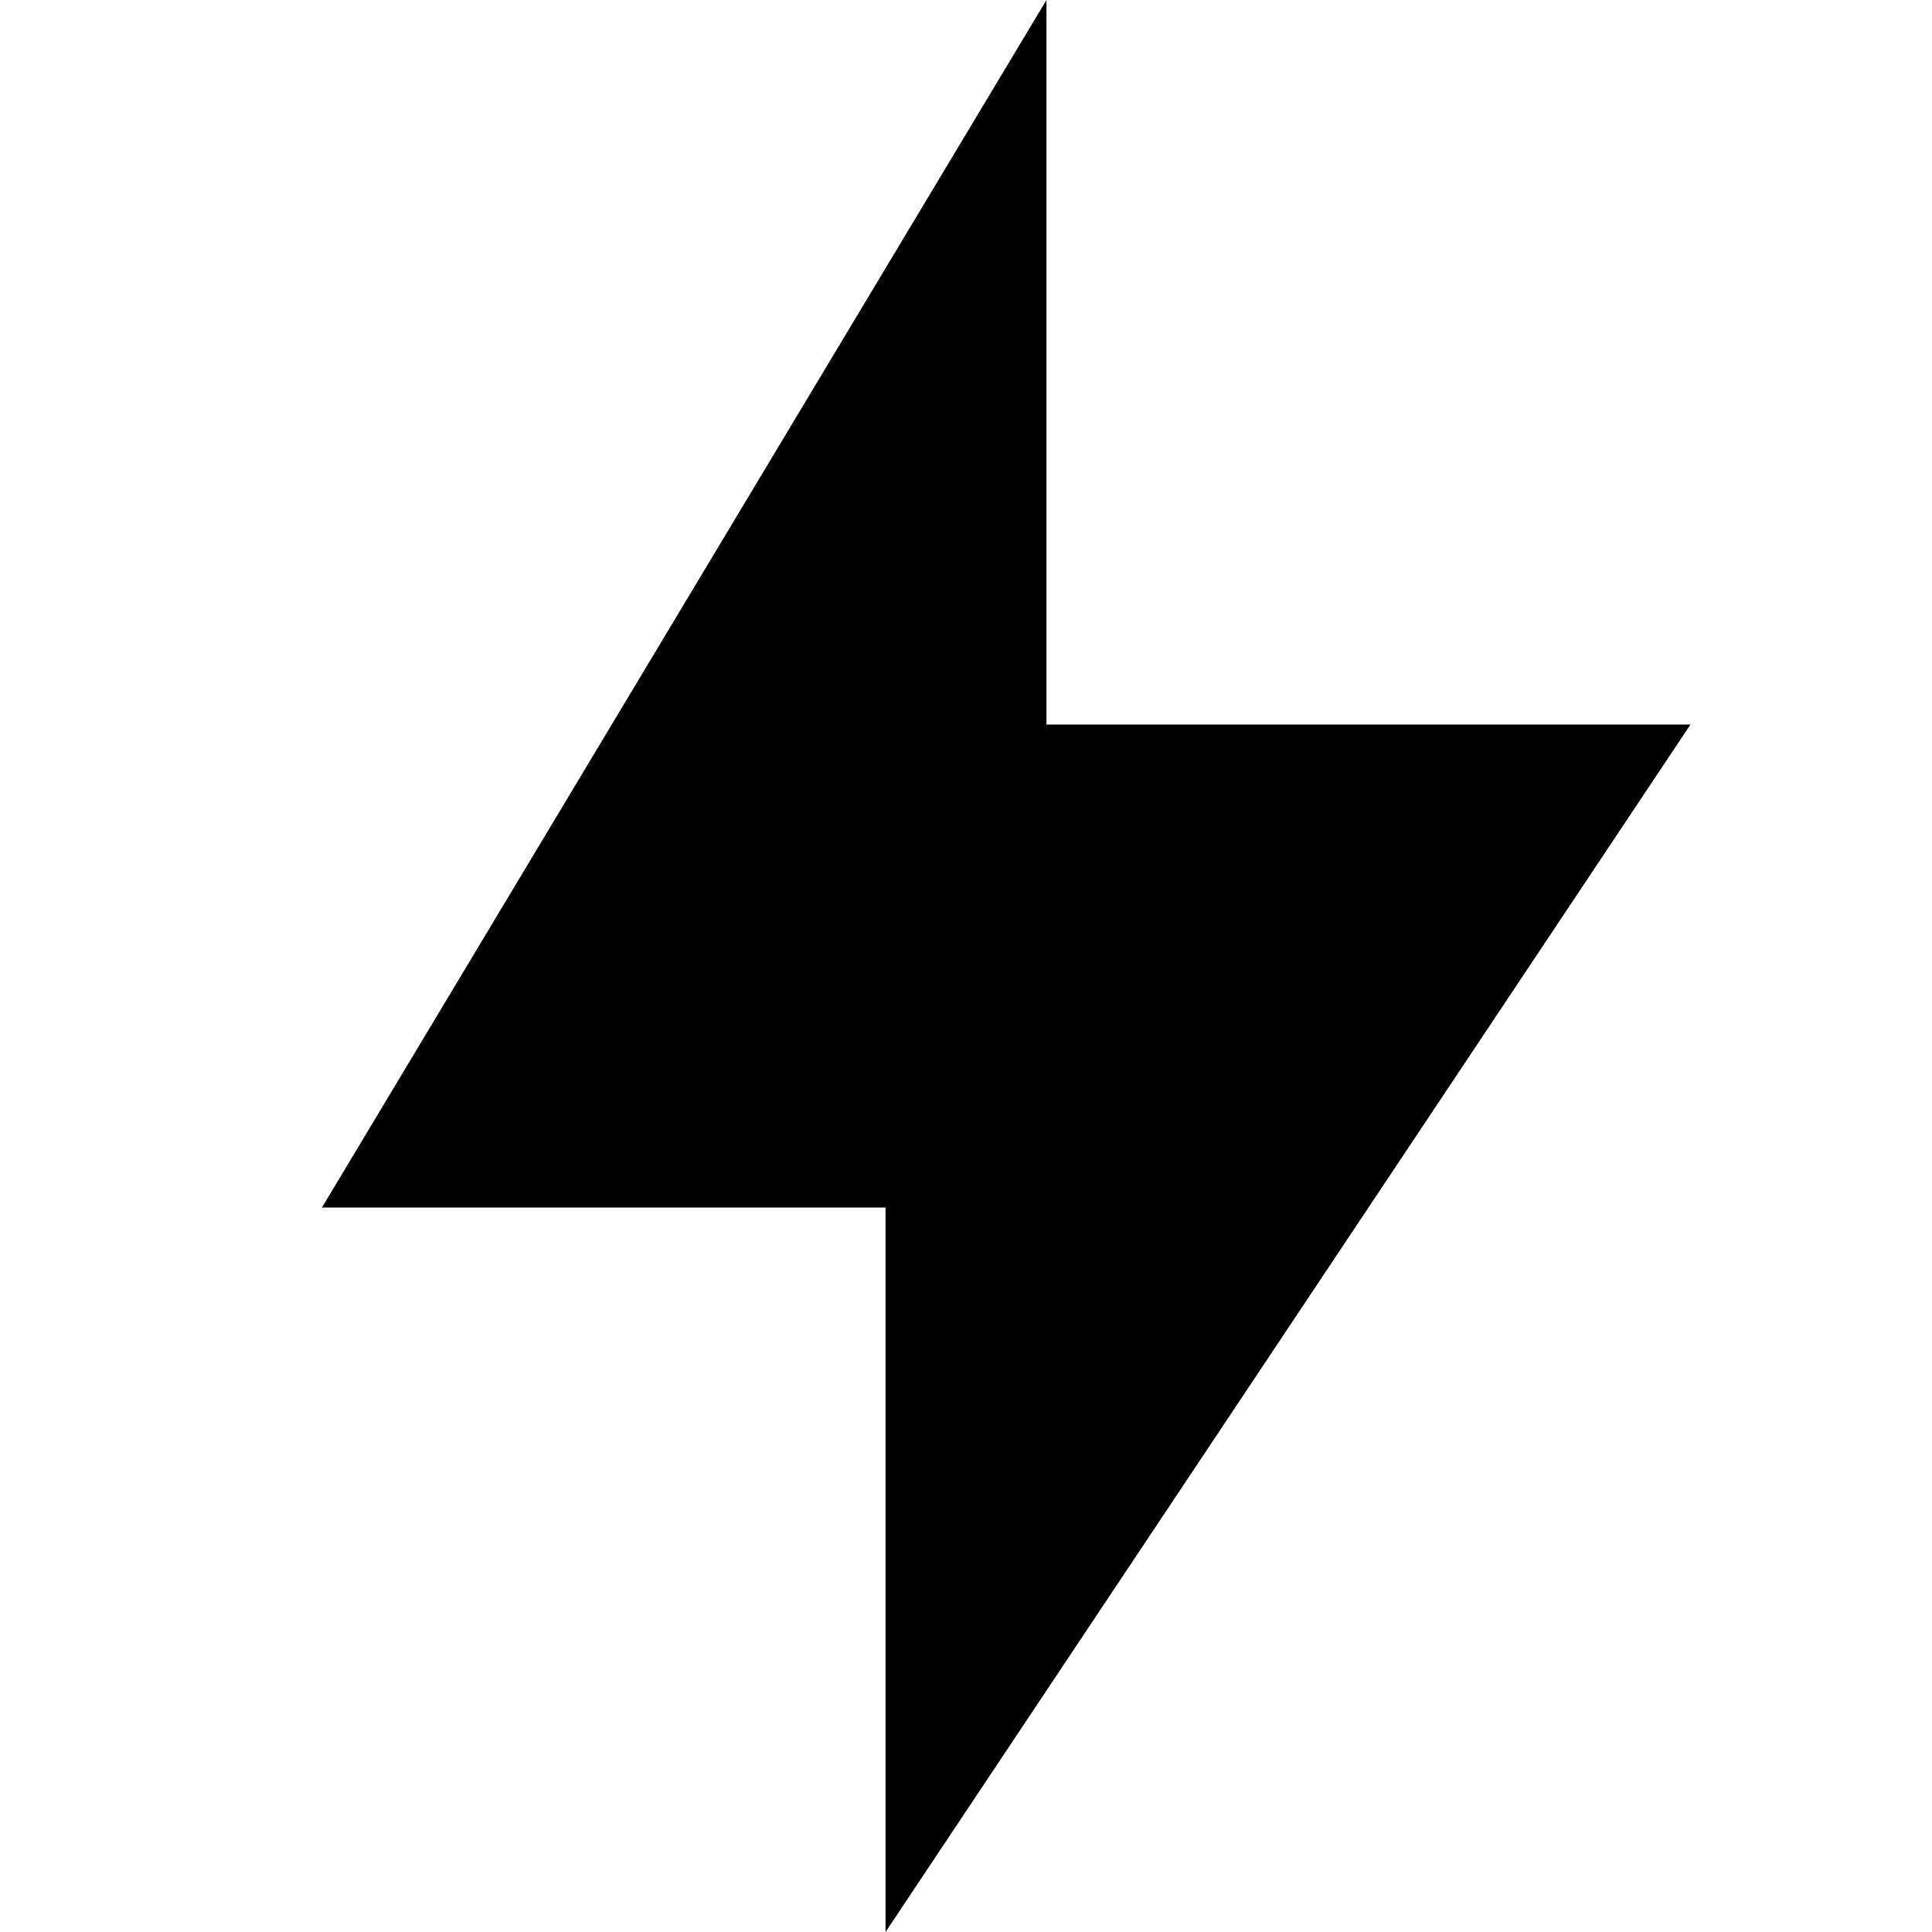
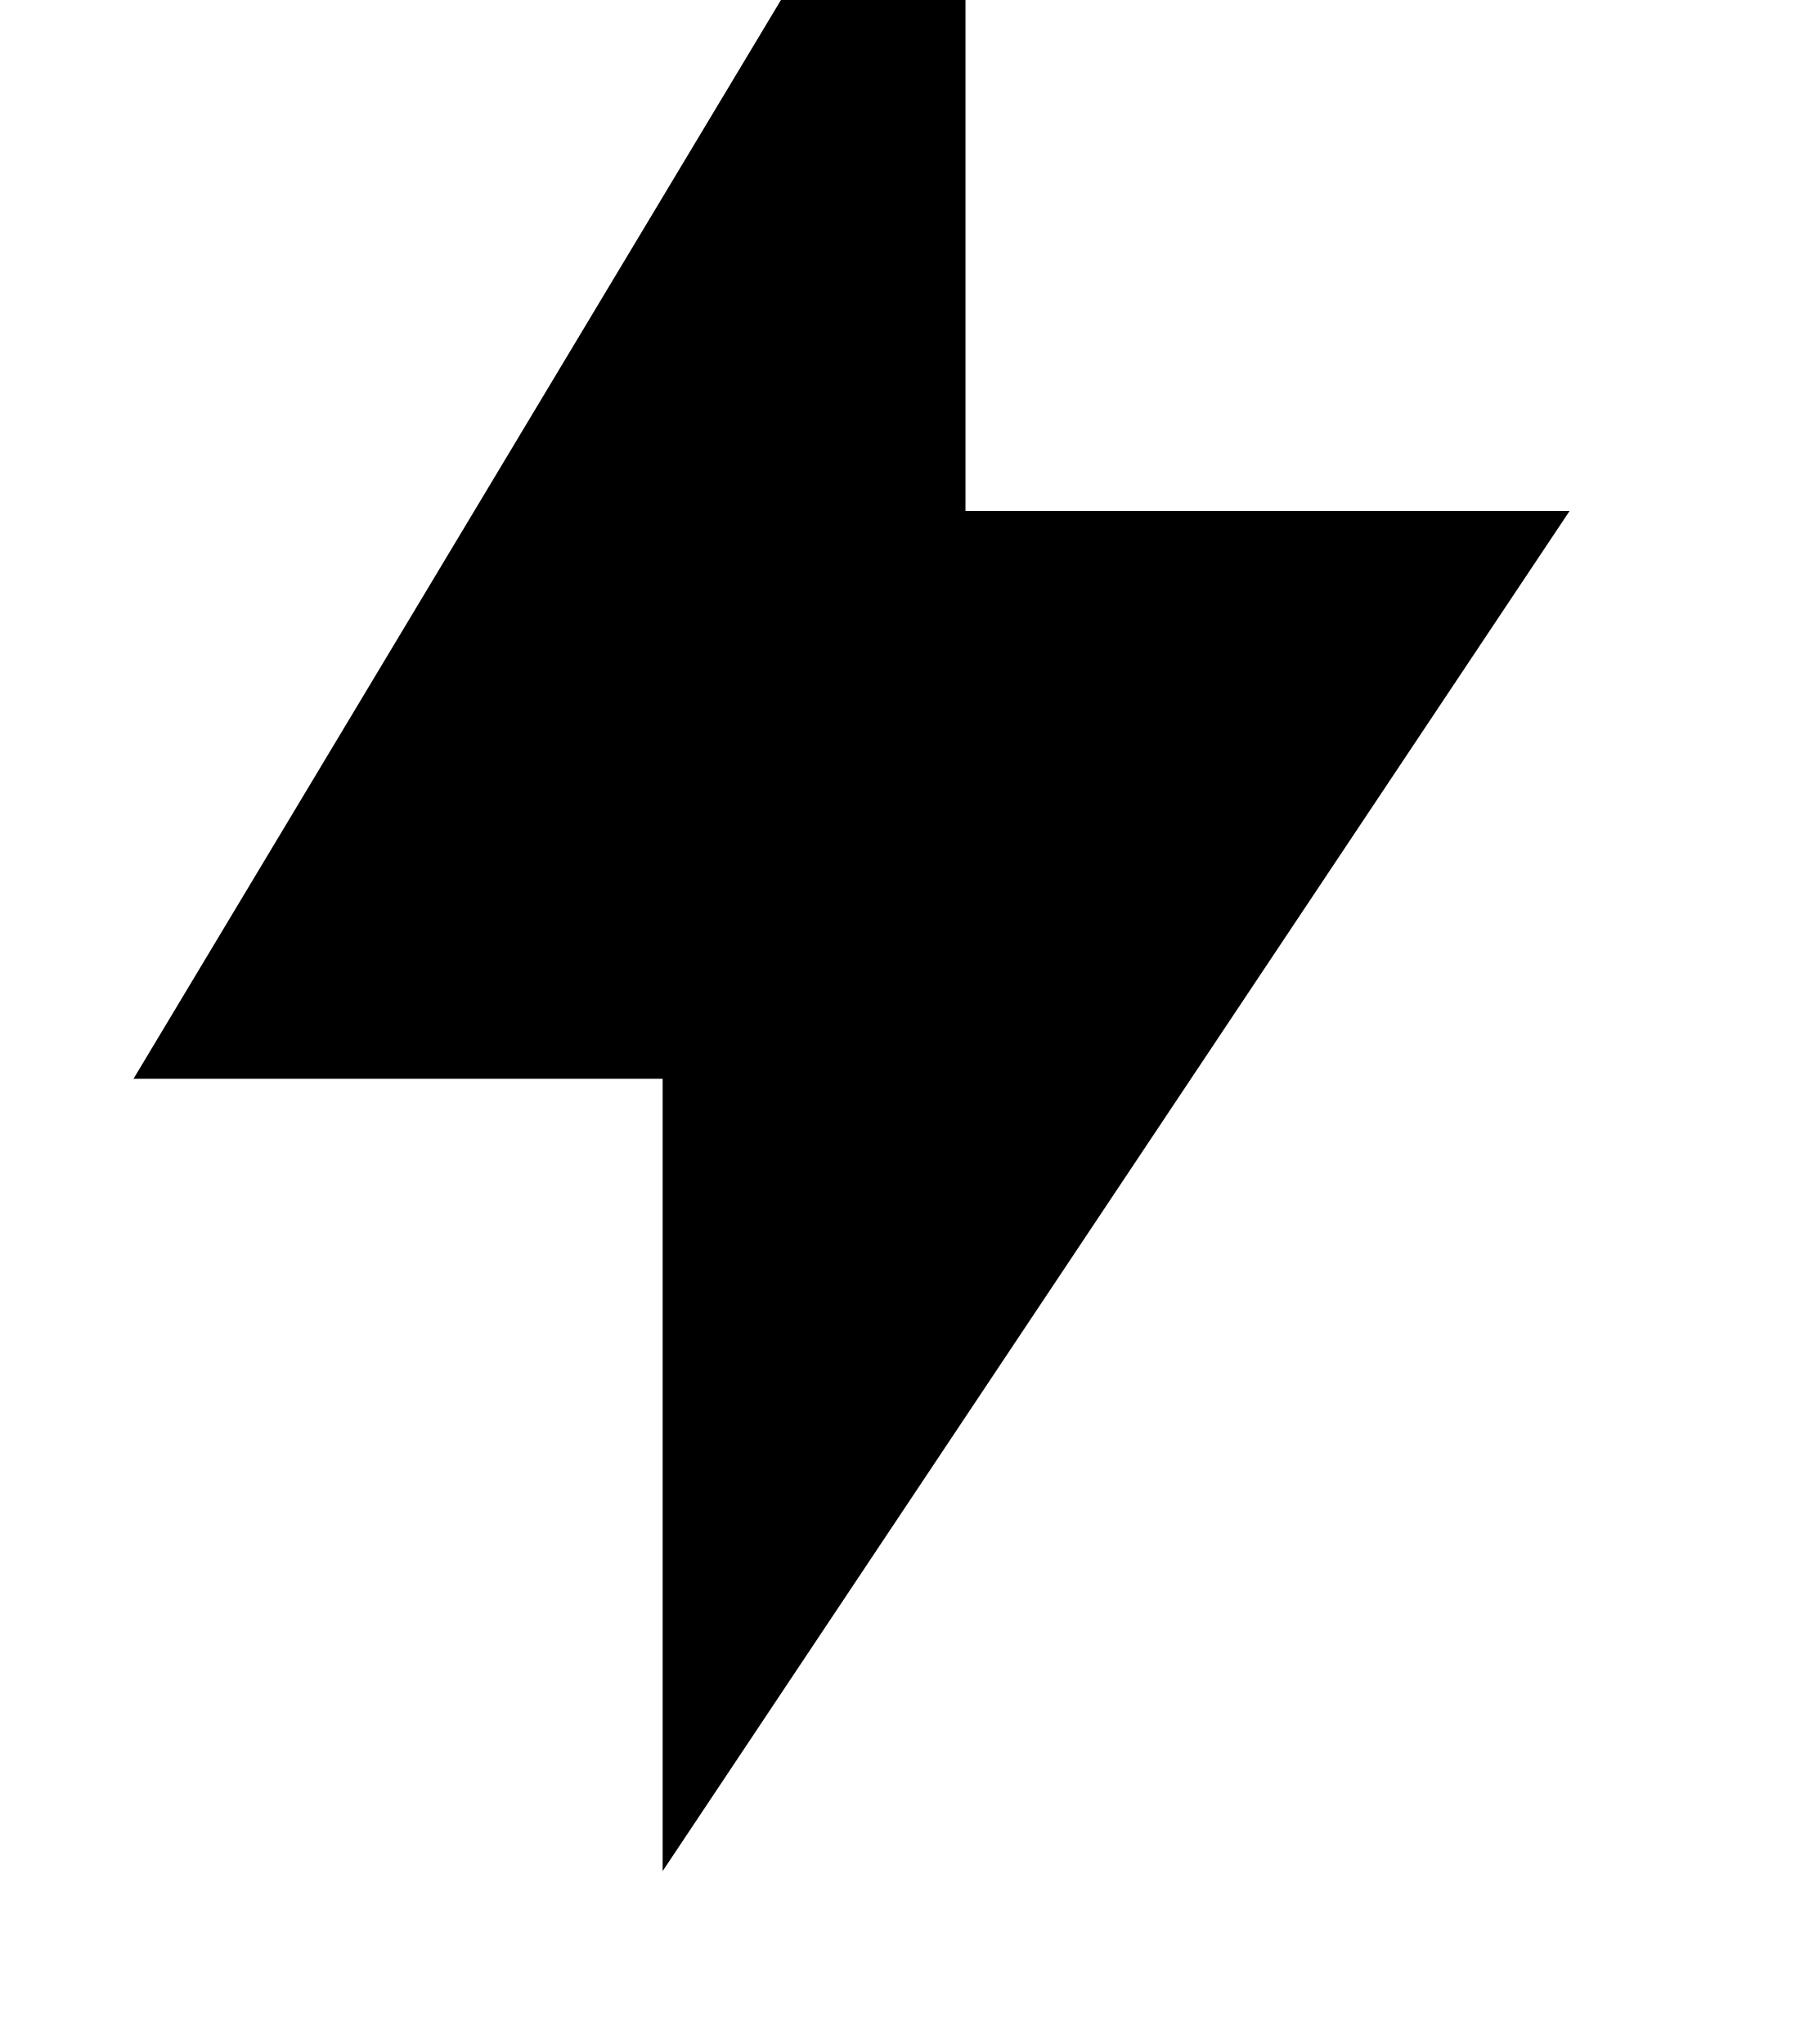
- <svg xmlns="http://www.w3.org/2000/svg" width="14" height="14" viewBox="0 0 14 14" fill="currentcolor">
-   <path fill-rule="#fff" fill="currentcolor" d="M7.583 0L2.333 8.75L6.417 8.75L6.417 14L12.25 5.25L7.583 5.25L7.583 0ZM6.417 4.212L4.394 7.583L7.583 7.583L7.583 10.146L10.07 6.417L6.417 6.417L6.417 4.212Z">
- </path>
+ <svg xmlns="http://www.w3.org/2000/svg" width="16" height="18" viewBox="0 0 14 18" fill="none">
+   <path fill-rule="evenodd" fill="currentColor" stroke="black" stroke-width="1.5" d="M1.5 8.75L6.75 0L6.75 5.25L11.417 5.25L5.584 14L5.584 8.75L1.5 8.75Z" />
</svg>
